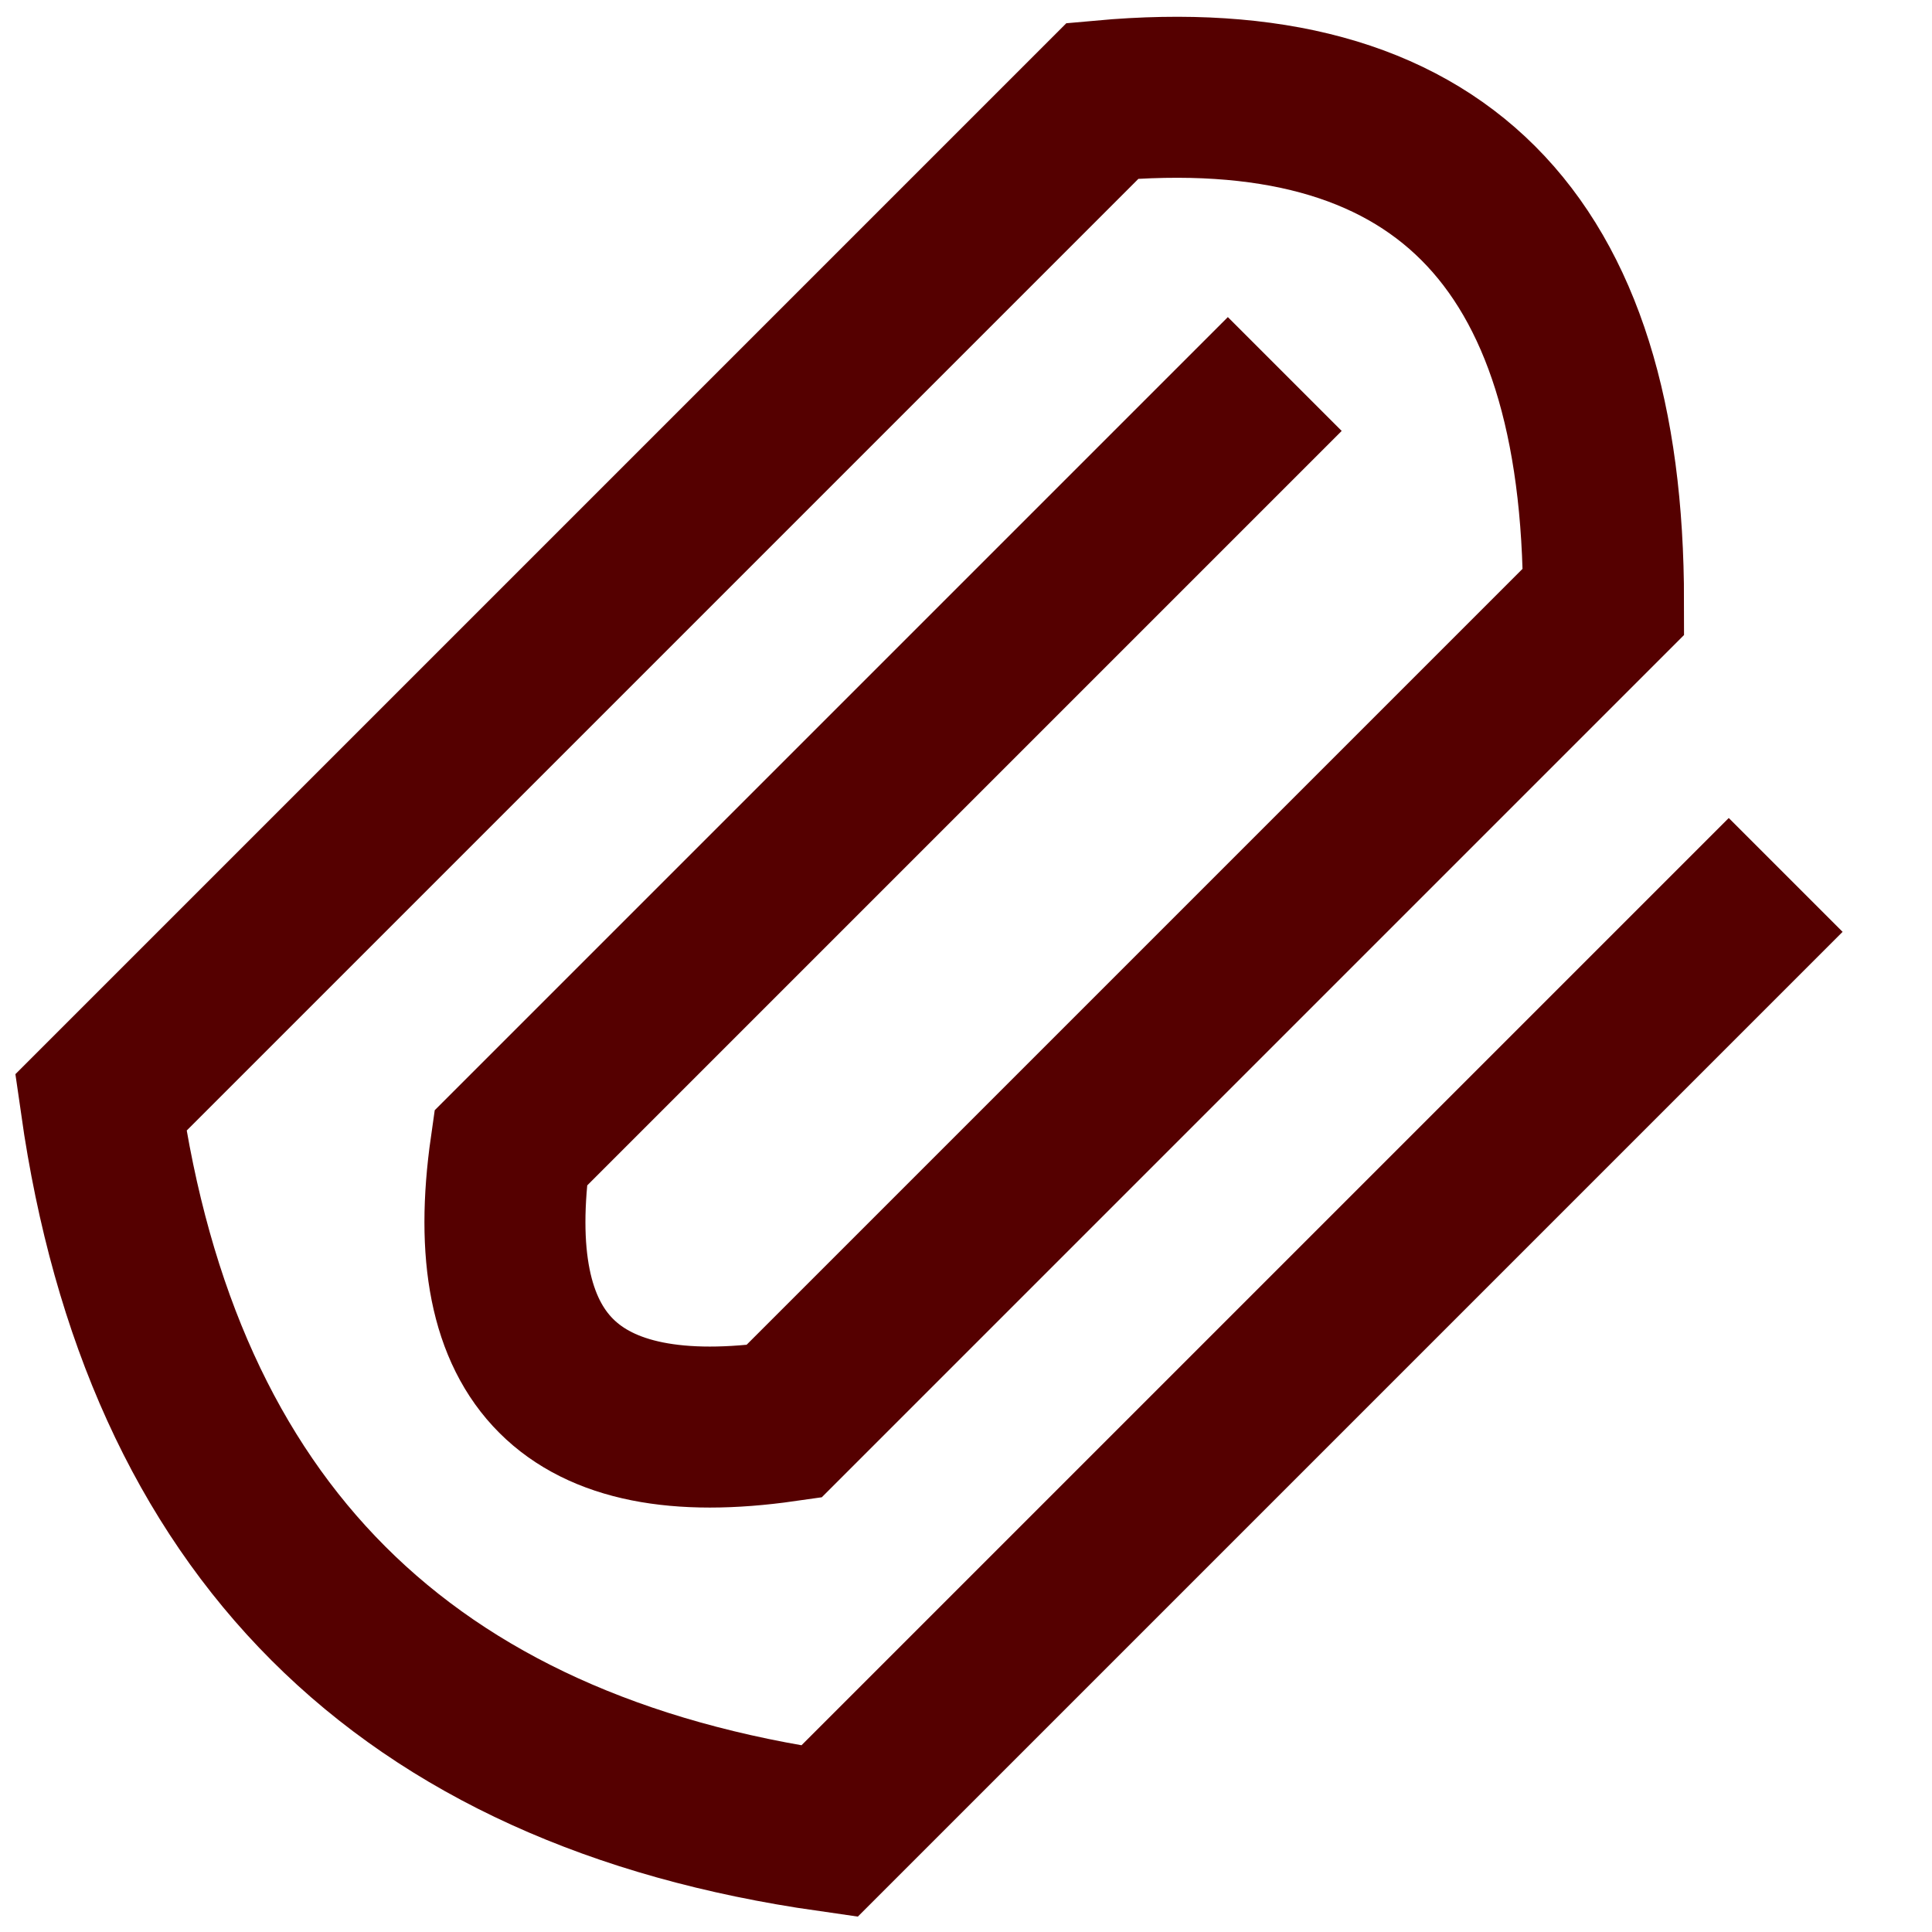
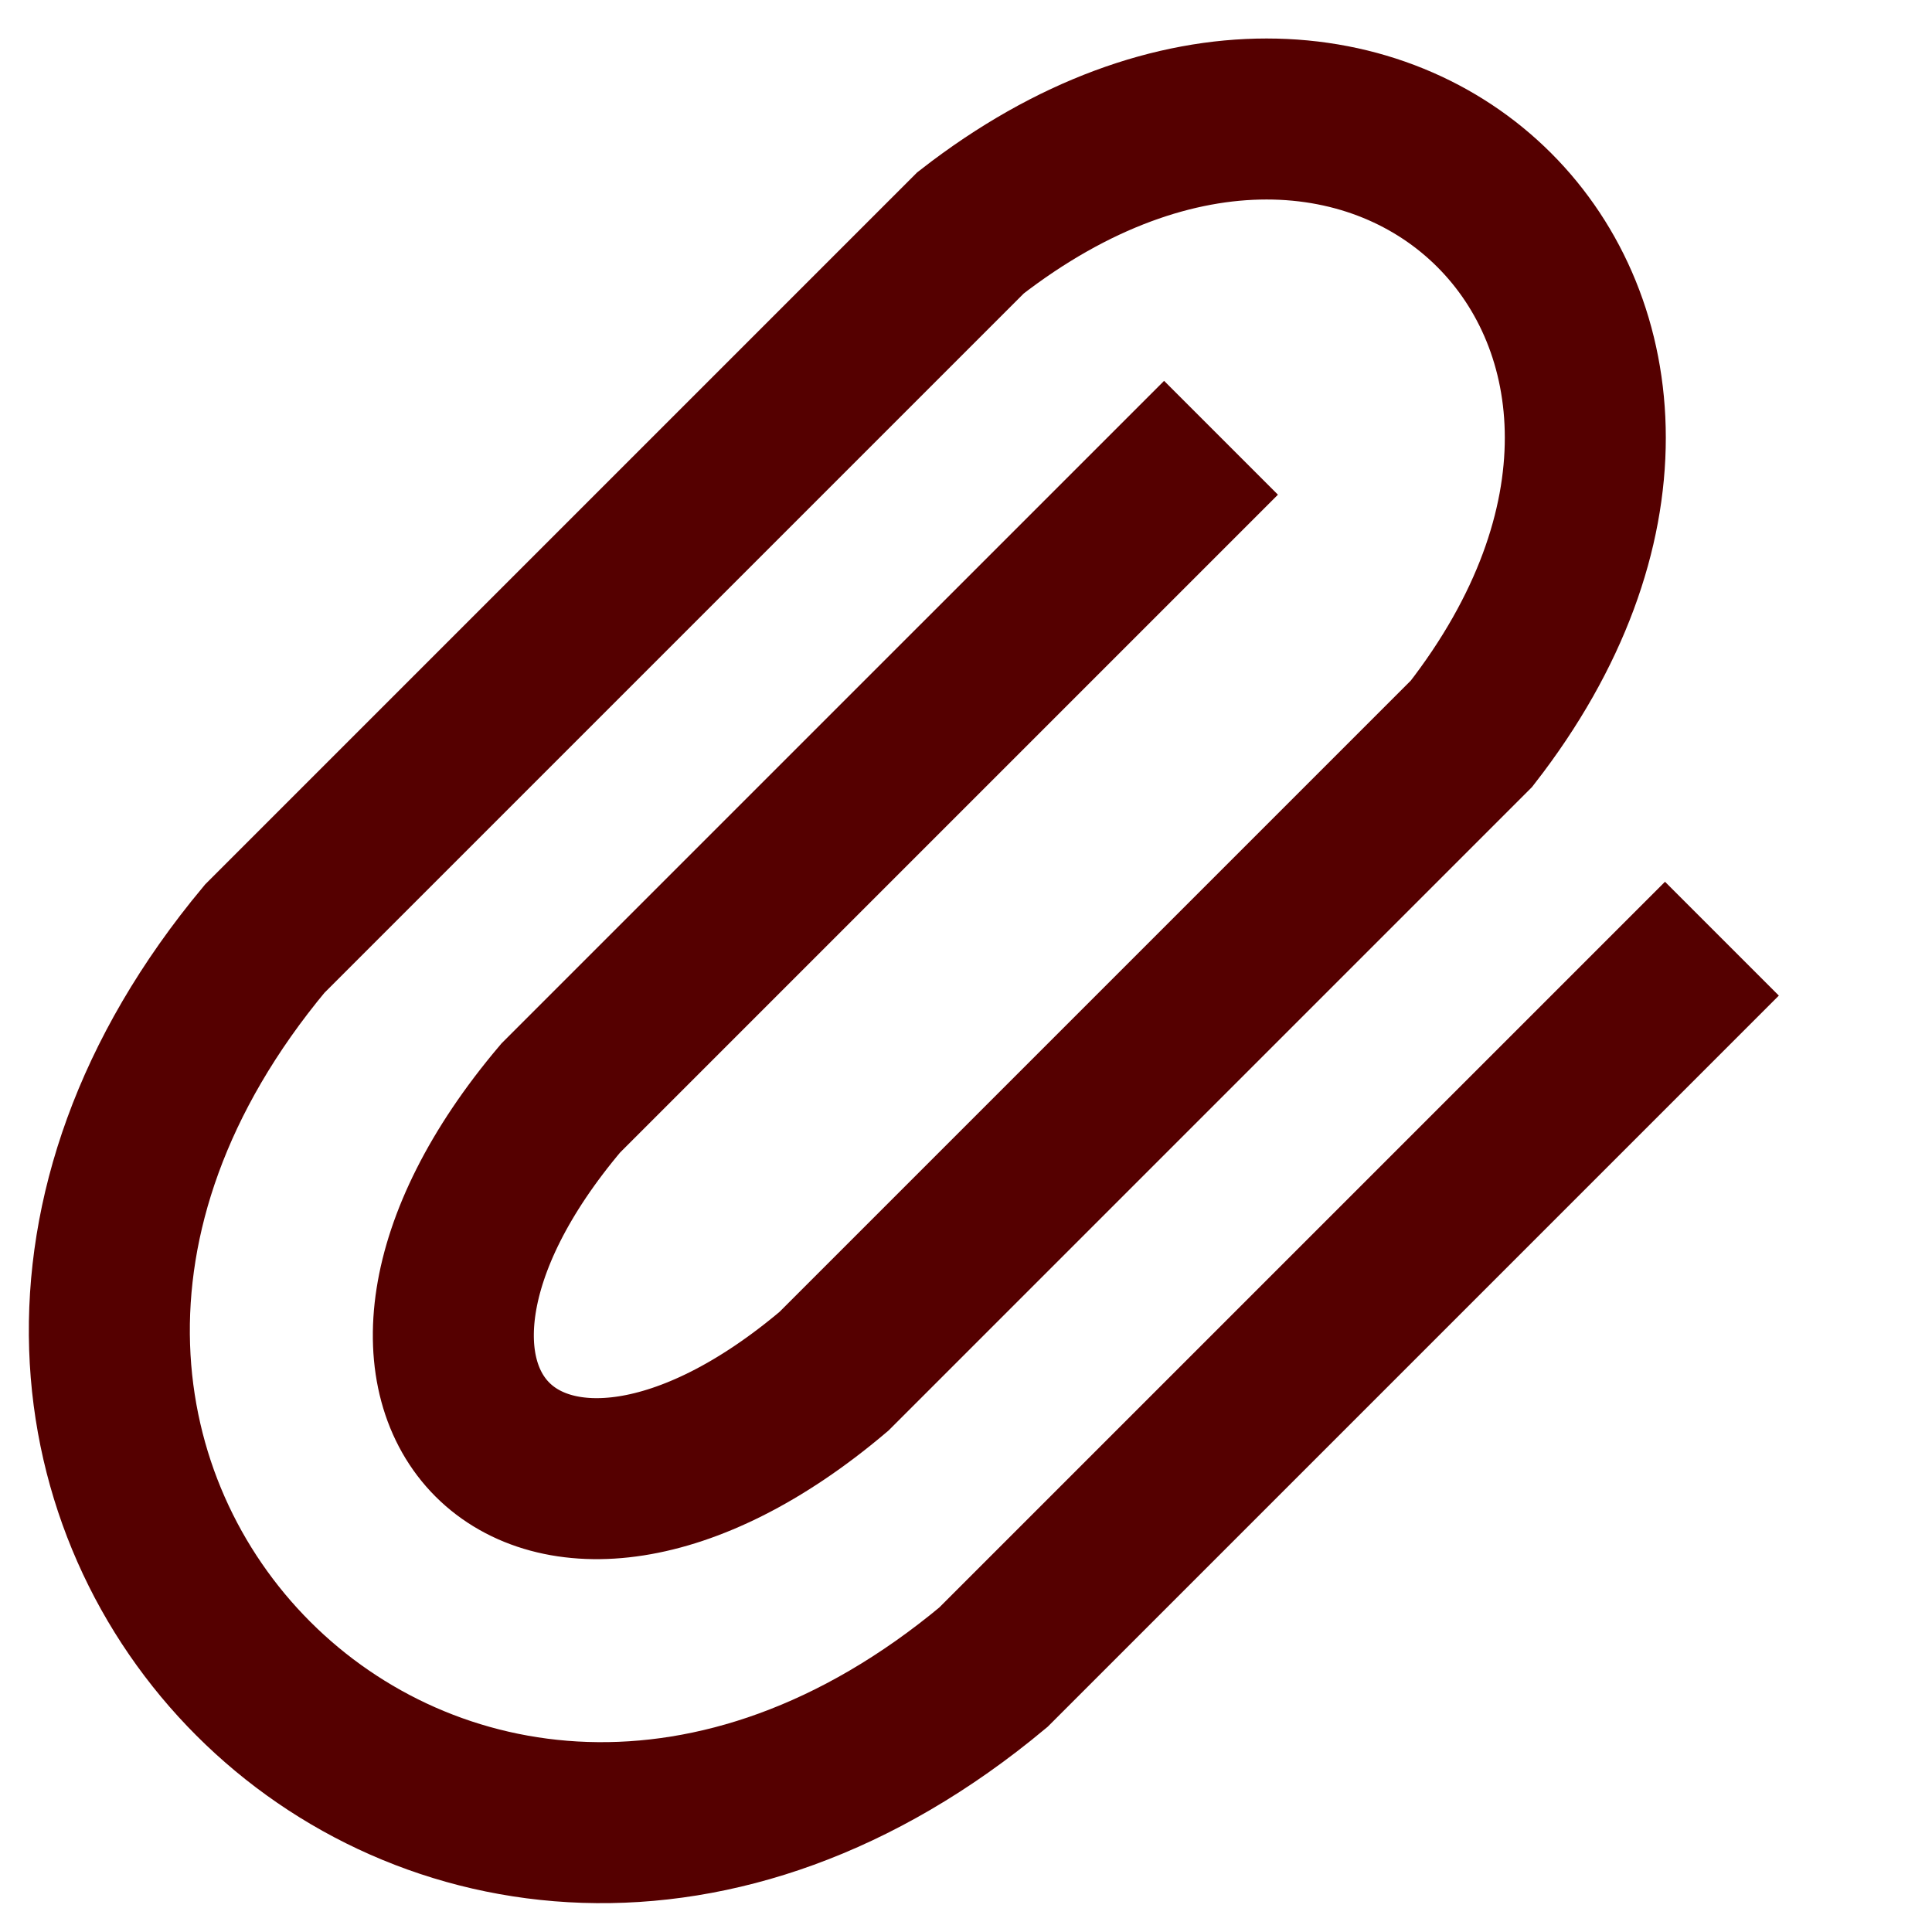
<svg xmlns="http://www.w3.org/2000/svg" version="1.1" xml:space="preserve" x="0" y="0" width="16" height="16" viewBox="0 0 150 150">
-   <path id="paperclip" d="M 125,115 h -105 q -30,-40 0,-80 h 110 q 30,25 0,55 h -90 q -20,-15 0,-30 h 85" style="stroke: #500; stroke-width: 12.5; fill: none;" transform="rotate(-45, 75, 75)" />
+   <path id="paperclip" d="M 118,115 h -80 c -55,-5 -55,-75 0,-80 h 77.5 c 40,5 40,50 0,55 h -70 c -30,-2.5 -30,-27.5 0,-30 h 72.5" style="stroke: #500; stroke-width: 12.5; fill: none;" transform="rotate(-45, 75, 75)" />
</svg>
